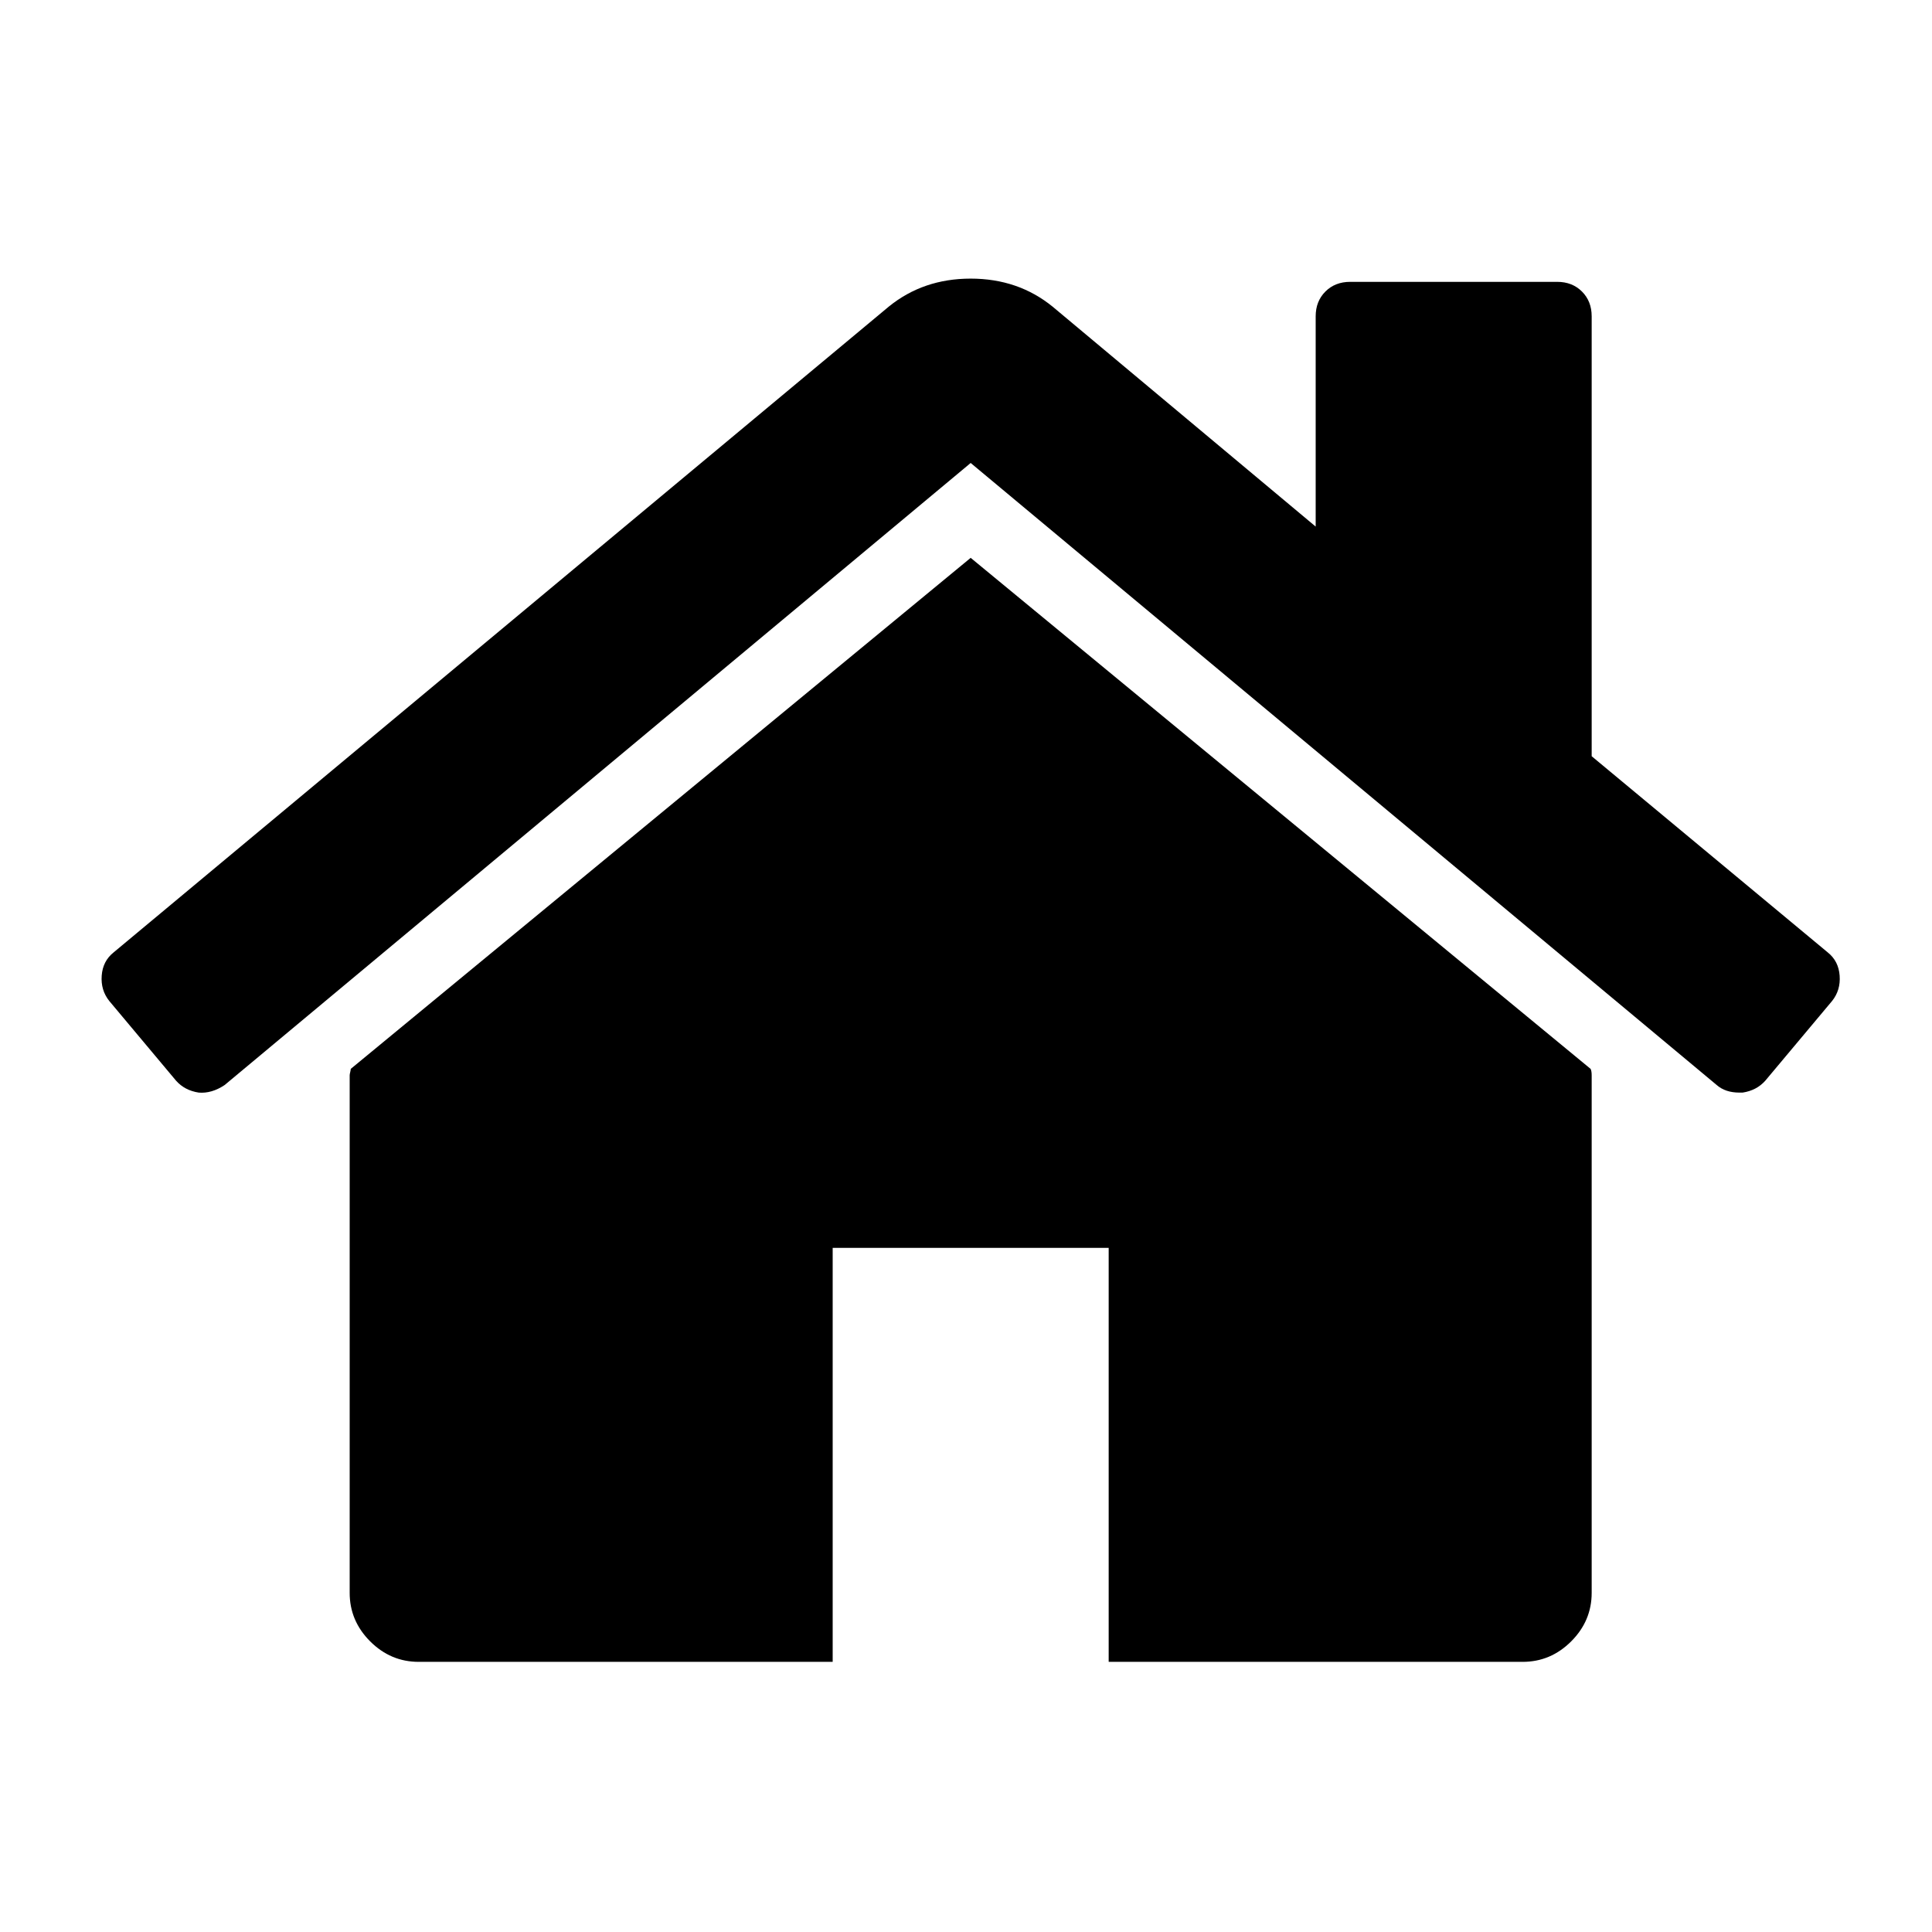
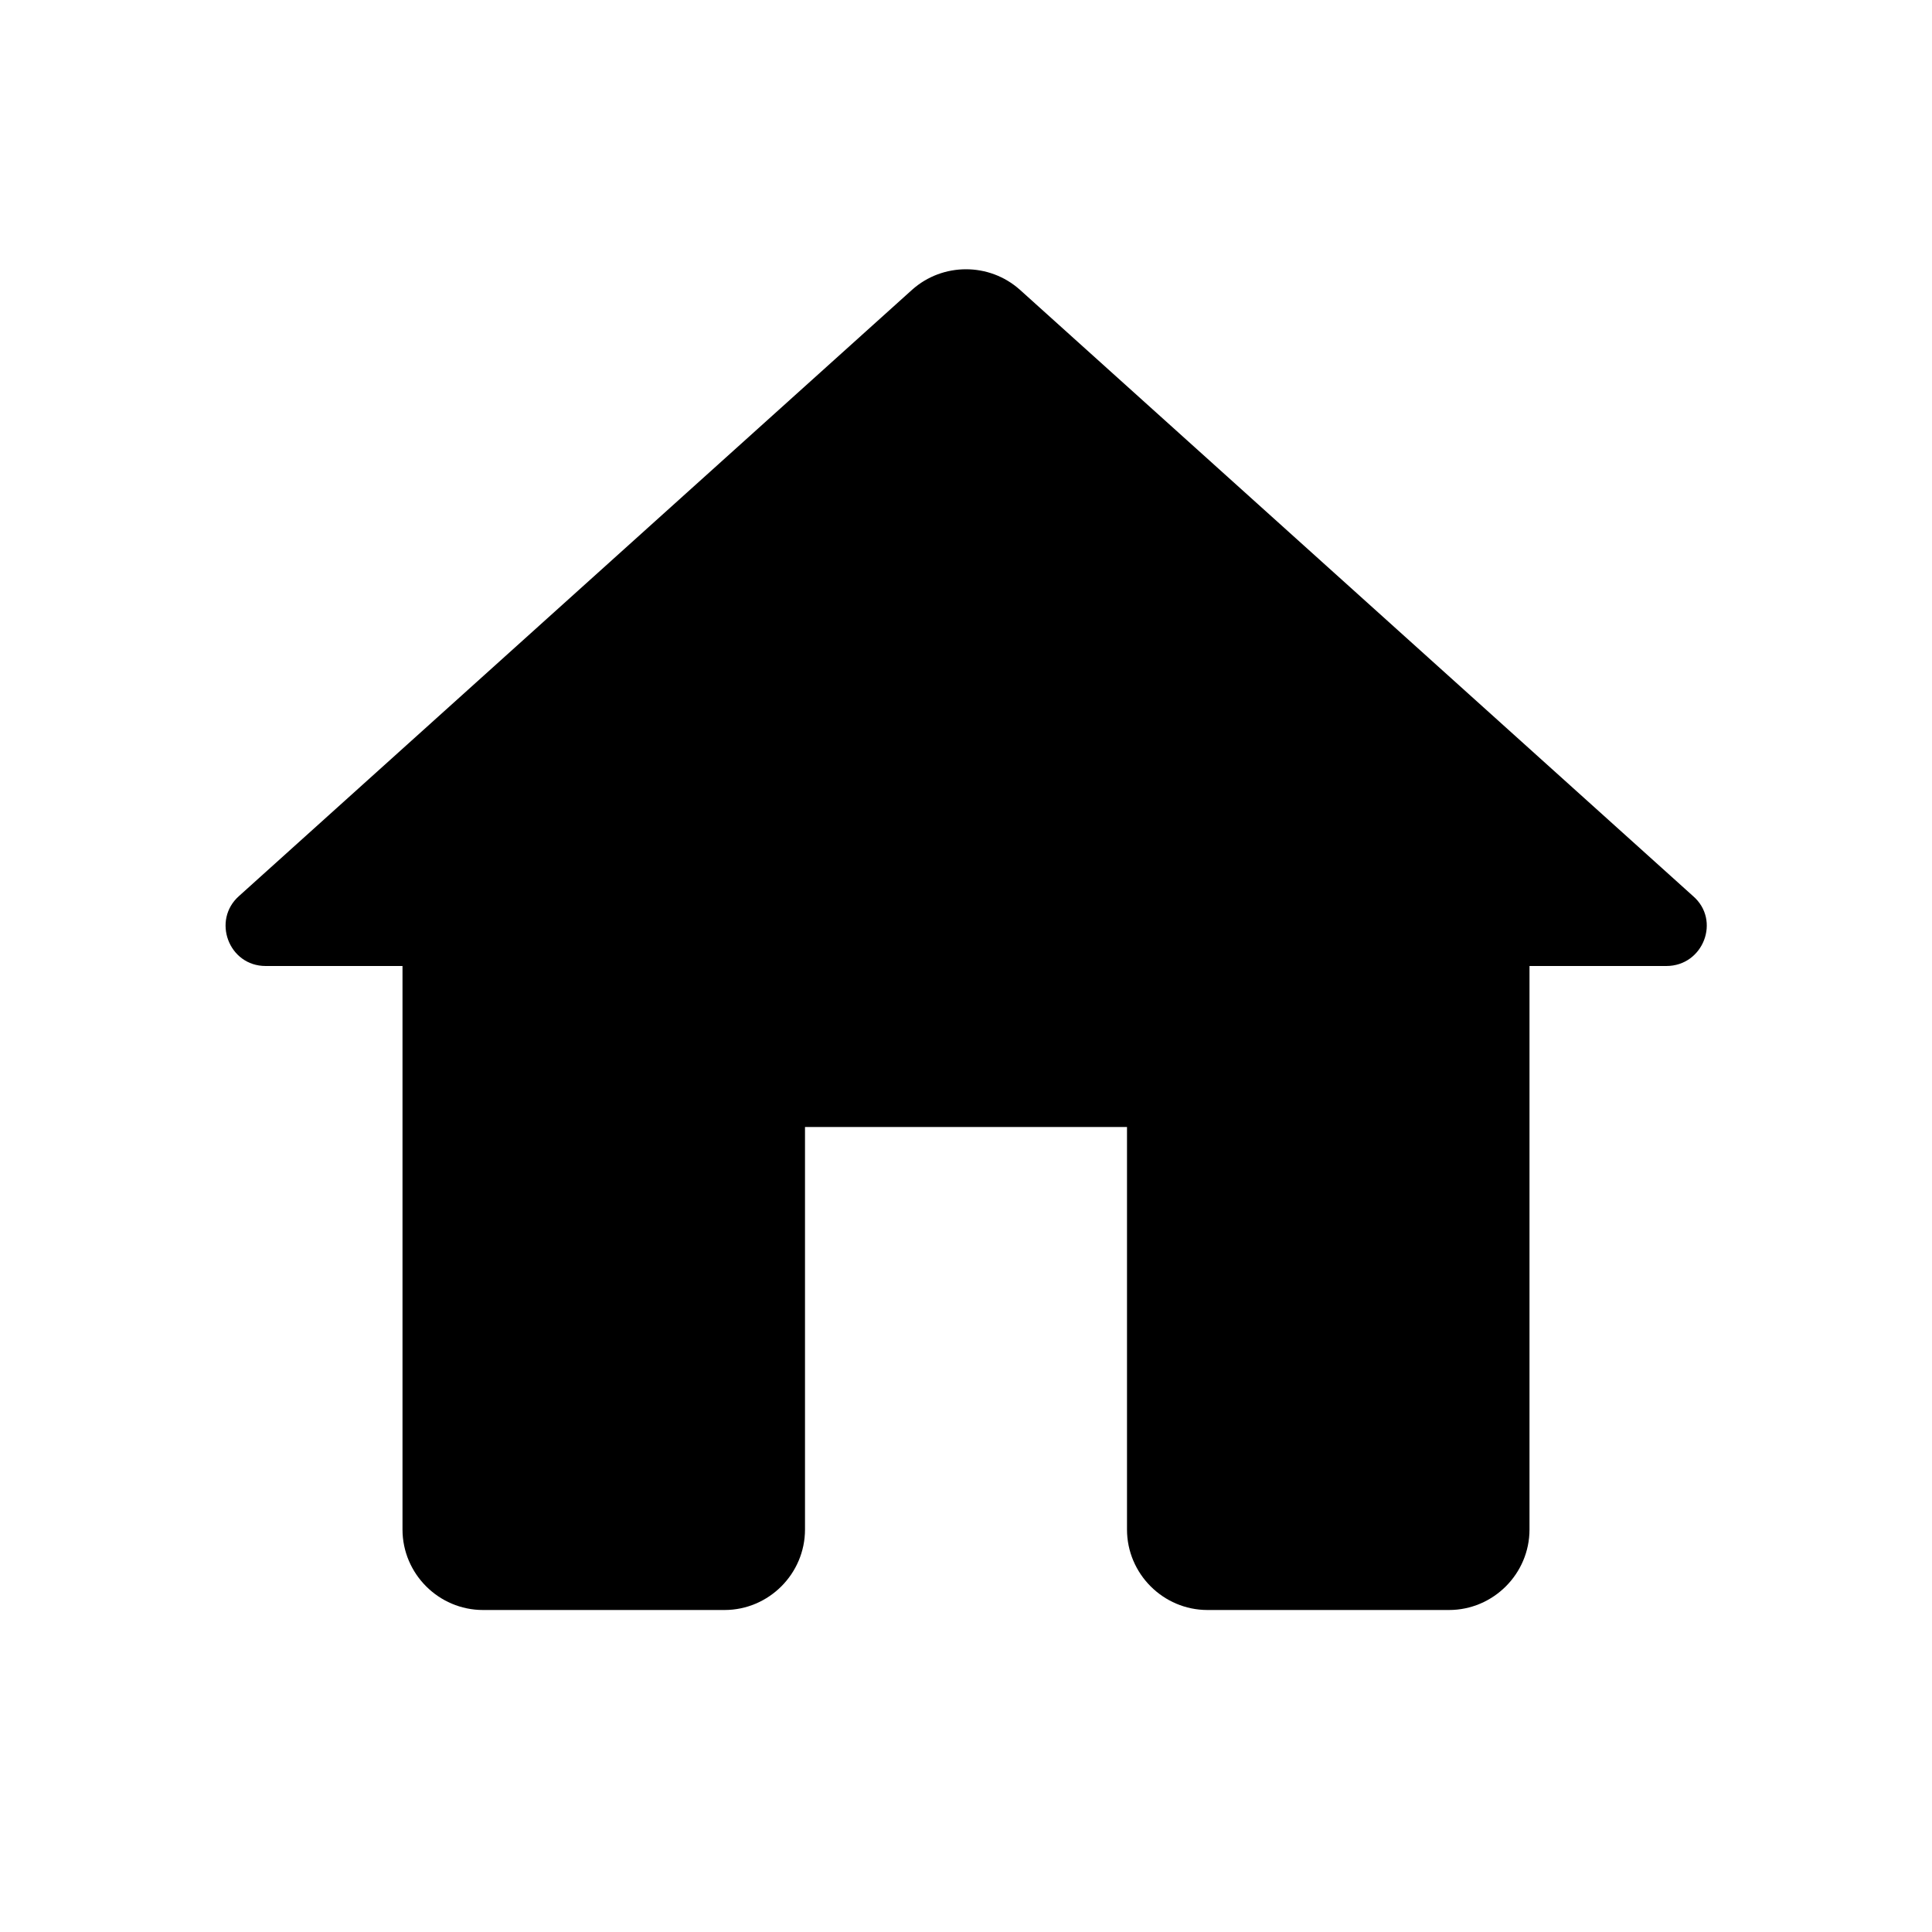
- <svg xmlns="http://www.w3.org/2000/svg" viewBox="0 -256 1792 1792" id="svg3013" version="1.1" width="100%" height="100%">
-   <defs id="defs3021" />
-   <g transform="matrix(1,0,0,-1,68.33898,1285.424)" id="g3015">
-     <path d="M 1408,544 V 64 Q 1408,38 1389,19 1370,0 1344,0 H 960 V 384 H 704 V 0 H 320 q -26,0 -45,19 -19,19 -19,45 v 480 q 0,1 0.5,3 0.5,2 0.5,3 l 575,474 575,-474 q 1,-2 1,-6 z m 223,69 -62,-74 q -8,-9 -21,-11 h -3 q -13,0 -21,7 L 832,1112 140,535 q -12,-8 -24,-7 -13,2 -21,11 l -62,74 q -8,10 -7,23.5 1,13.5 11,21.5 l 719,599 q 32,26 76,26 44,0 76,-26 l 244,-204 v 195 q 0,14 9,23 9,9 23,9 h 192 q 14,0 23,-9 9,-9 9,-23 V 840 l 219,-182 q 10,-8 11,-21.5 1,-13.5 -7,-23.5 z" id="path3017" style="fill:currentColor" />
-   </g>
+ <svg xmlns="http://www.w3.org/2000/svg" width="24" height="24" viewBox="0 0 24 24">
+   <path fill="none" d="M0 0h24v24H0V0z" />
+   <path d="M10 19v-5h4v5c0 .55.45 1 1 1h3c.55 0 1-.45 1-1v-7h1.7c.46 0 .68-.57.33-.87L12.67 3.6c-.38-.34-.96-.34-1.34 0l-8.36 7.53c-.34.3-.13.87.33.87H5v7c0 .55.45 1 1 1h3c.55 0 1-.45 1-1z" />
</svg>
